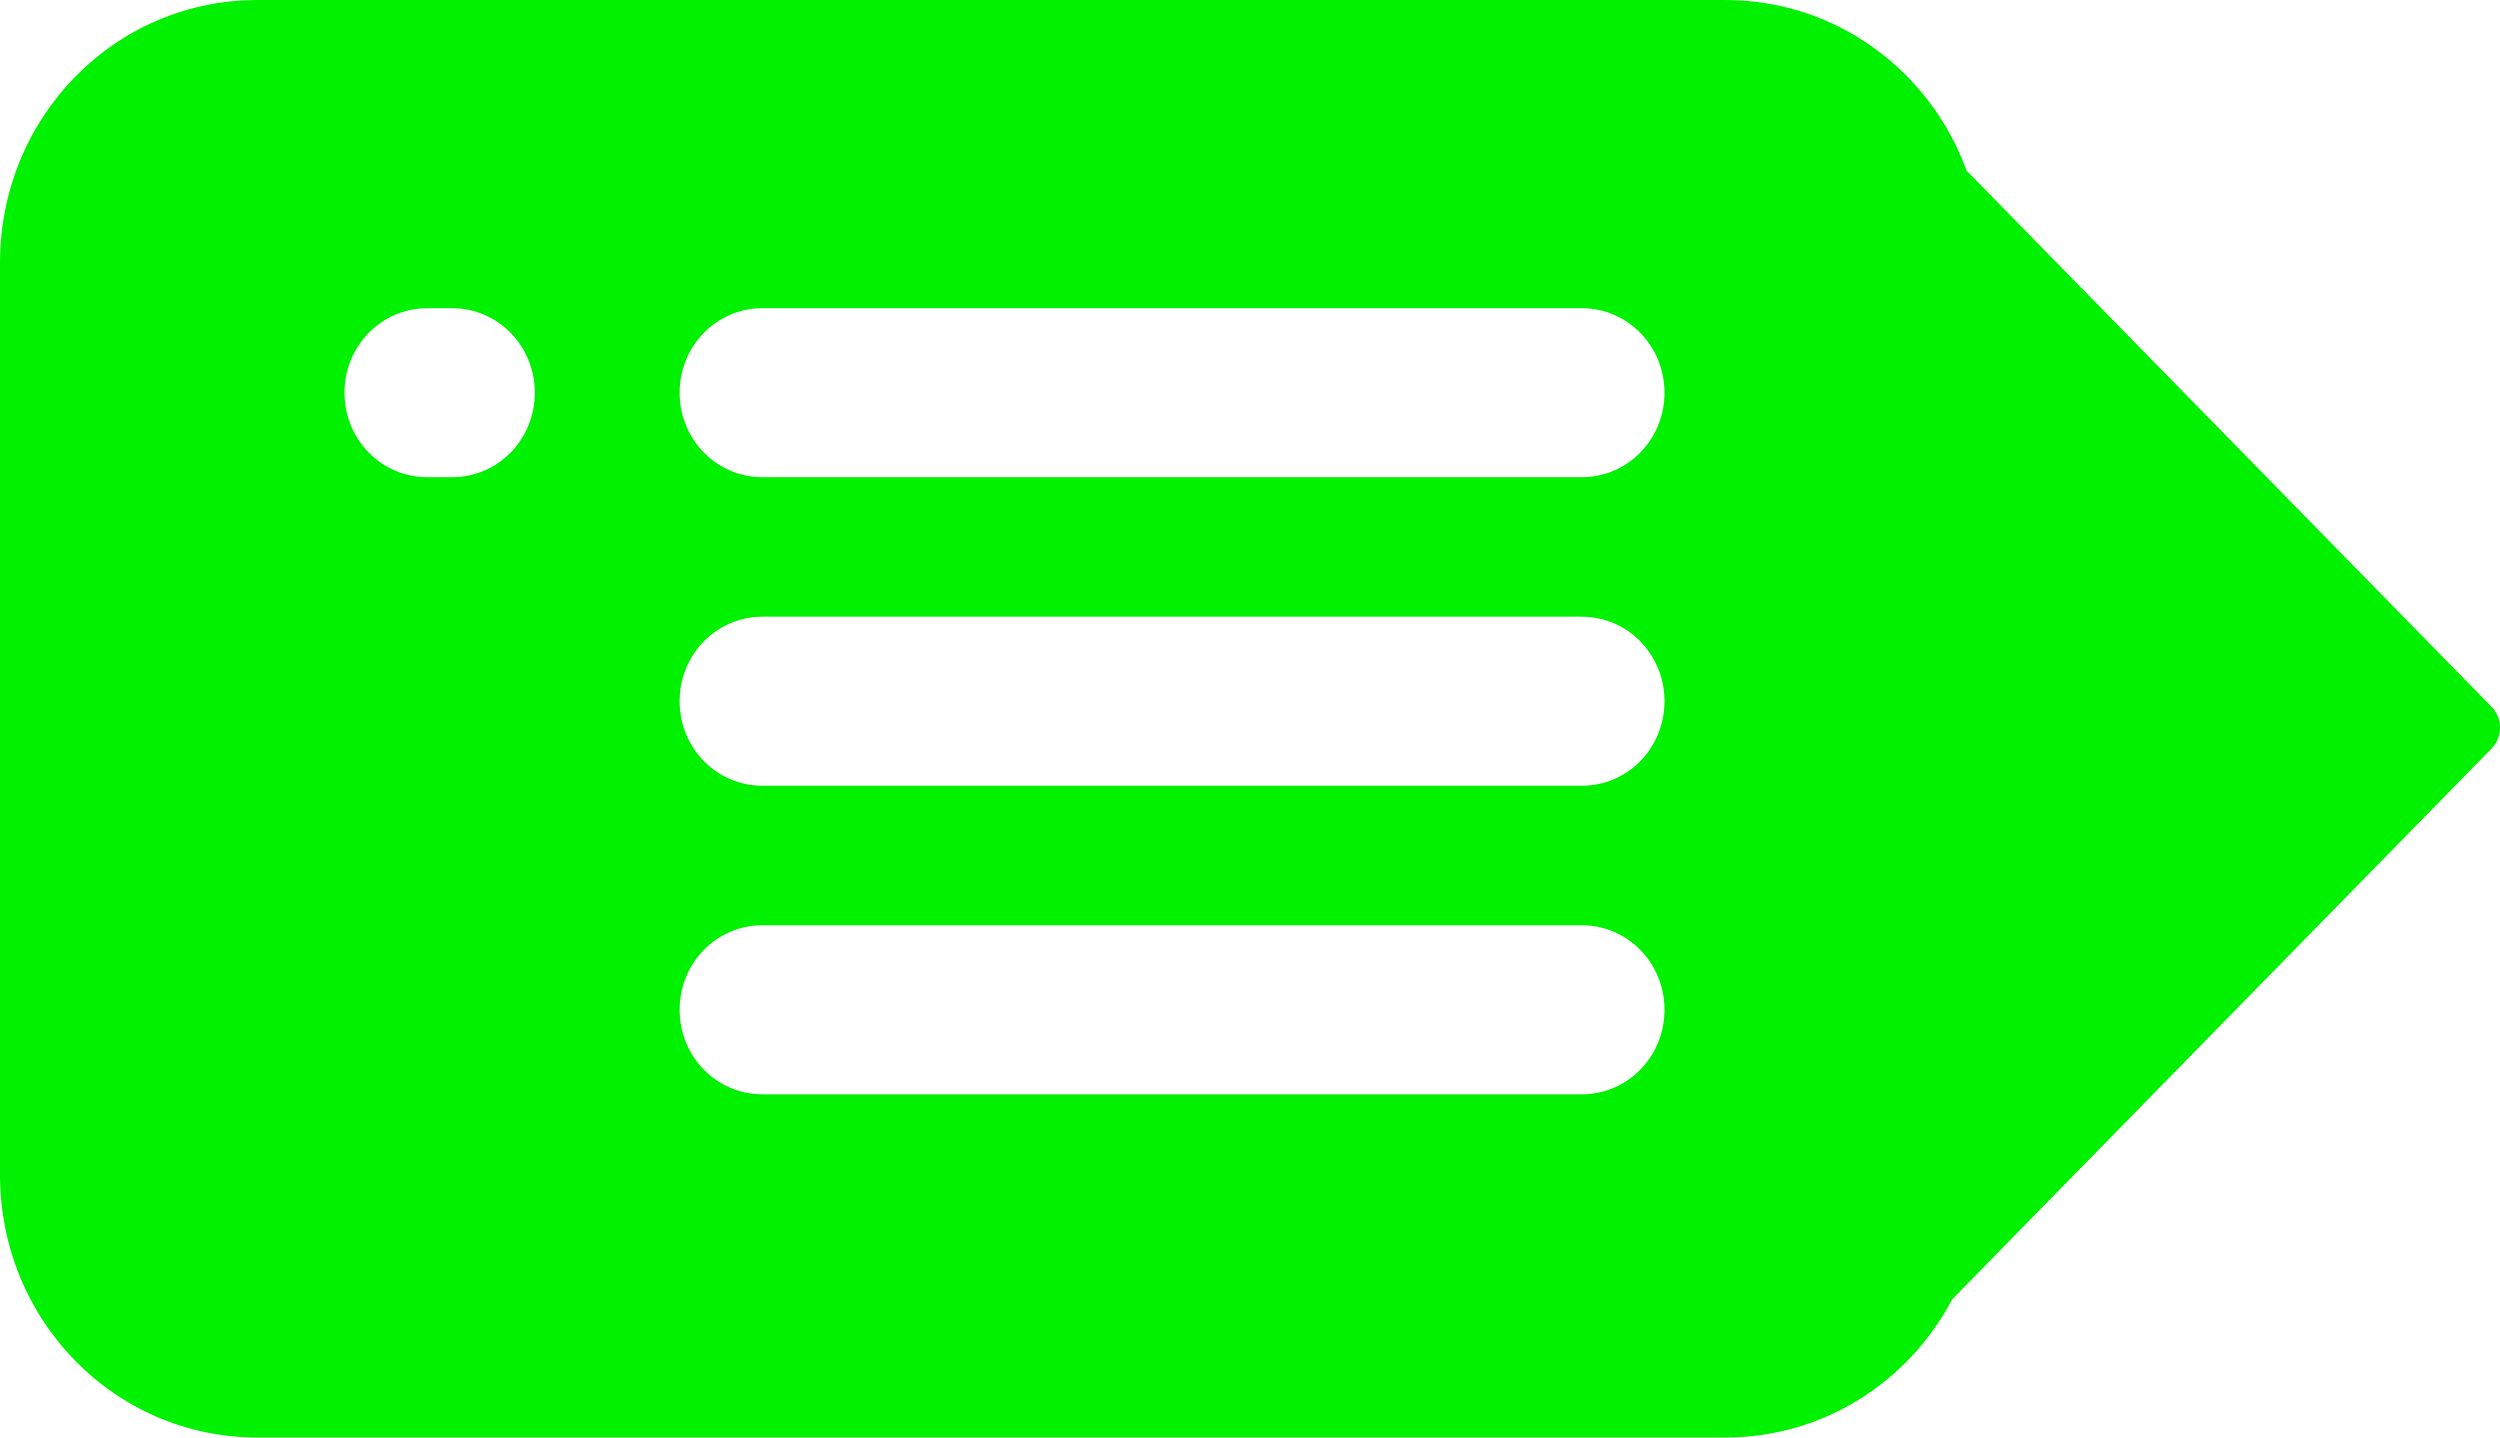
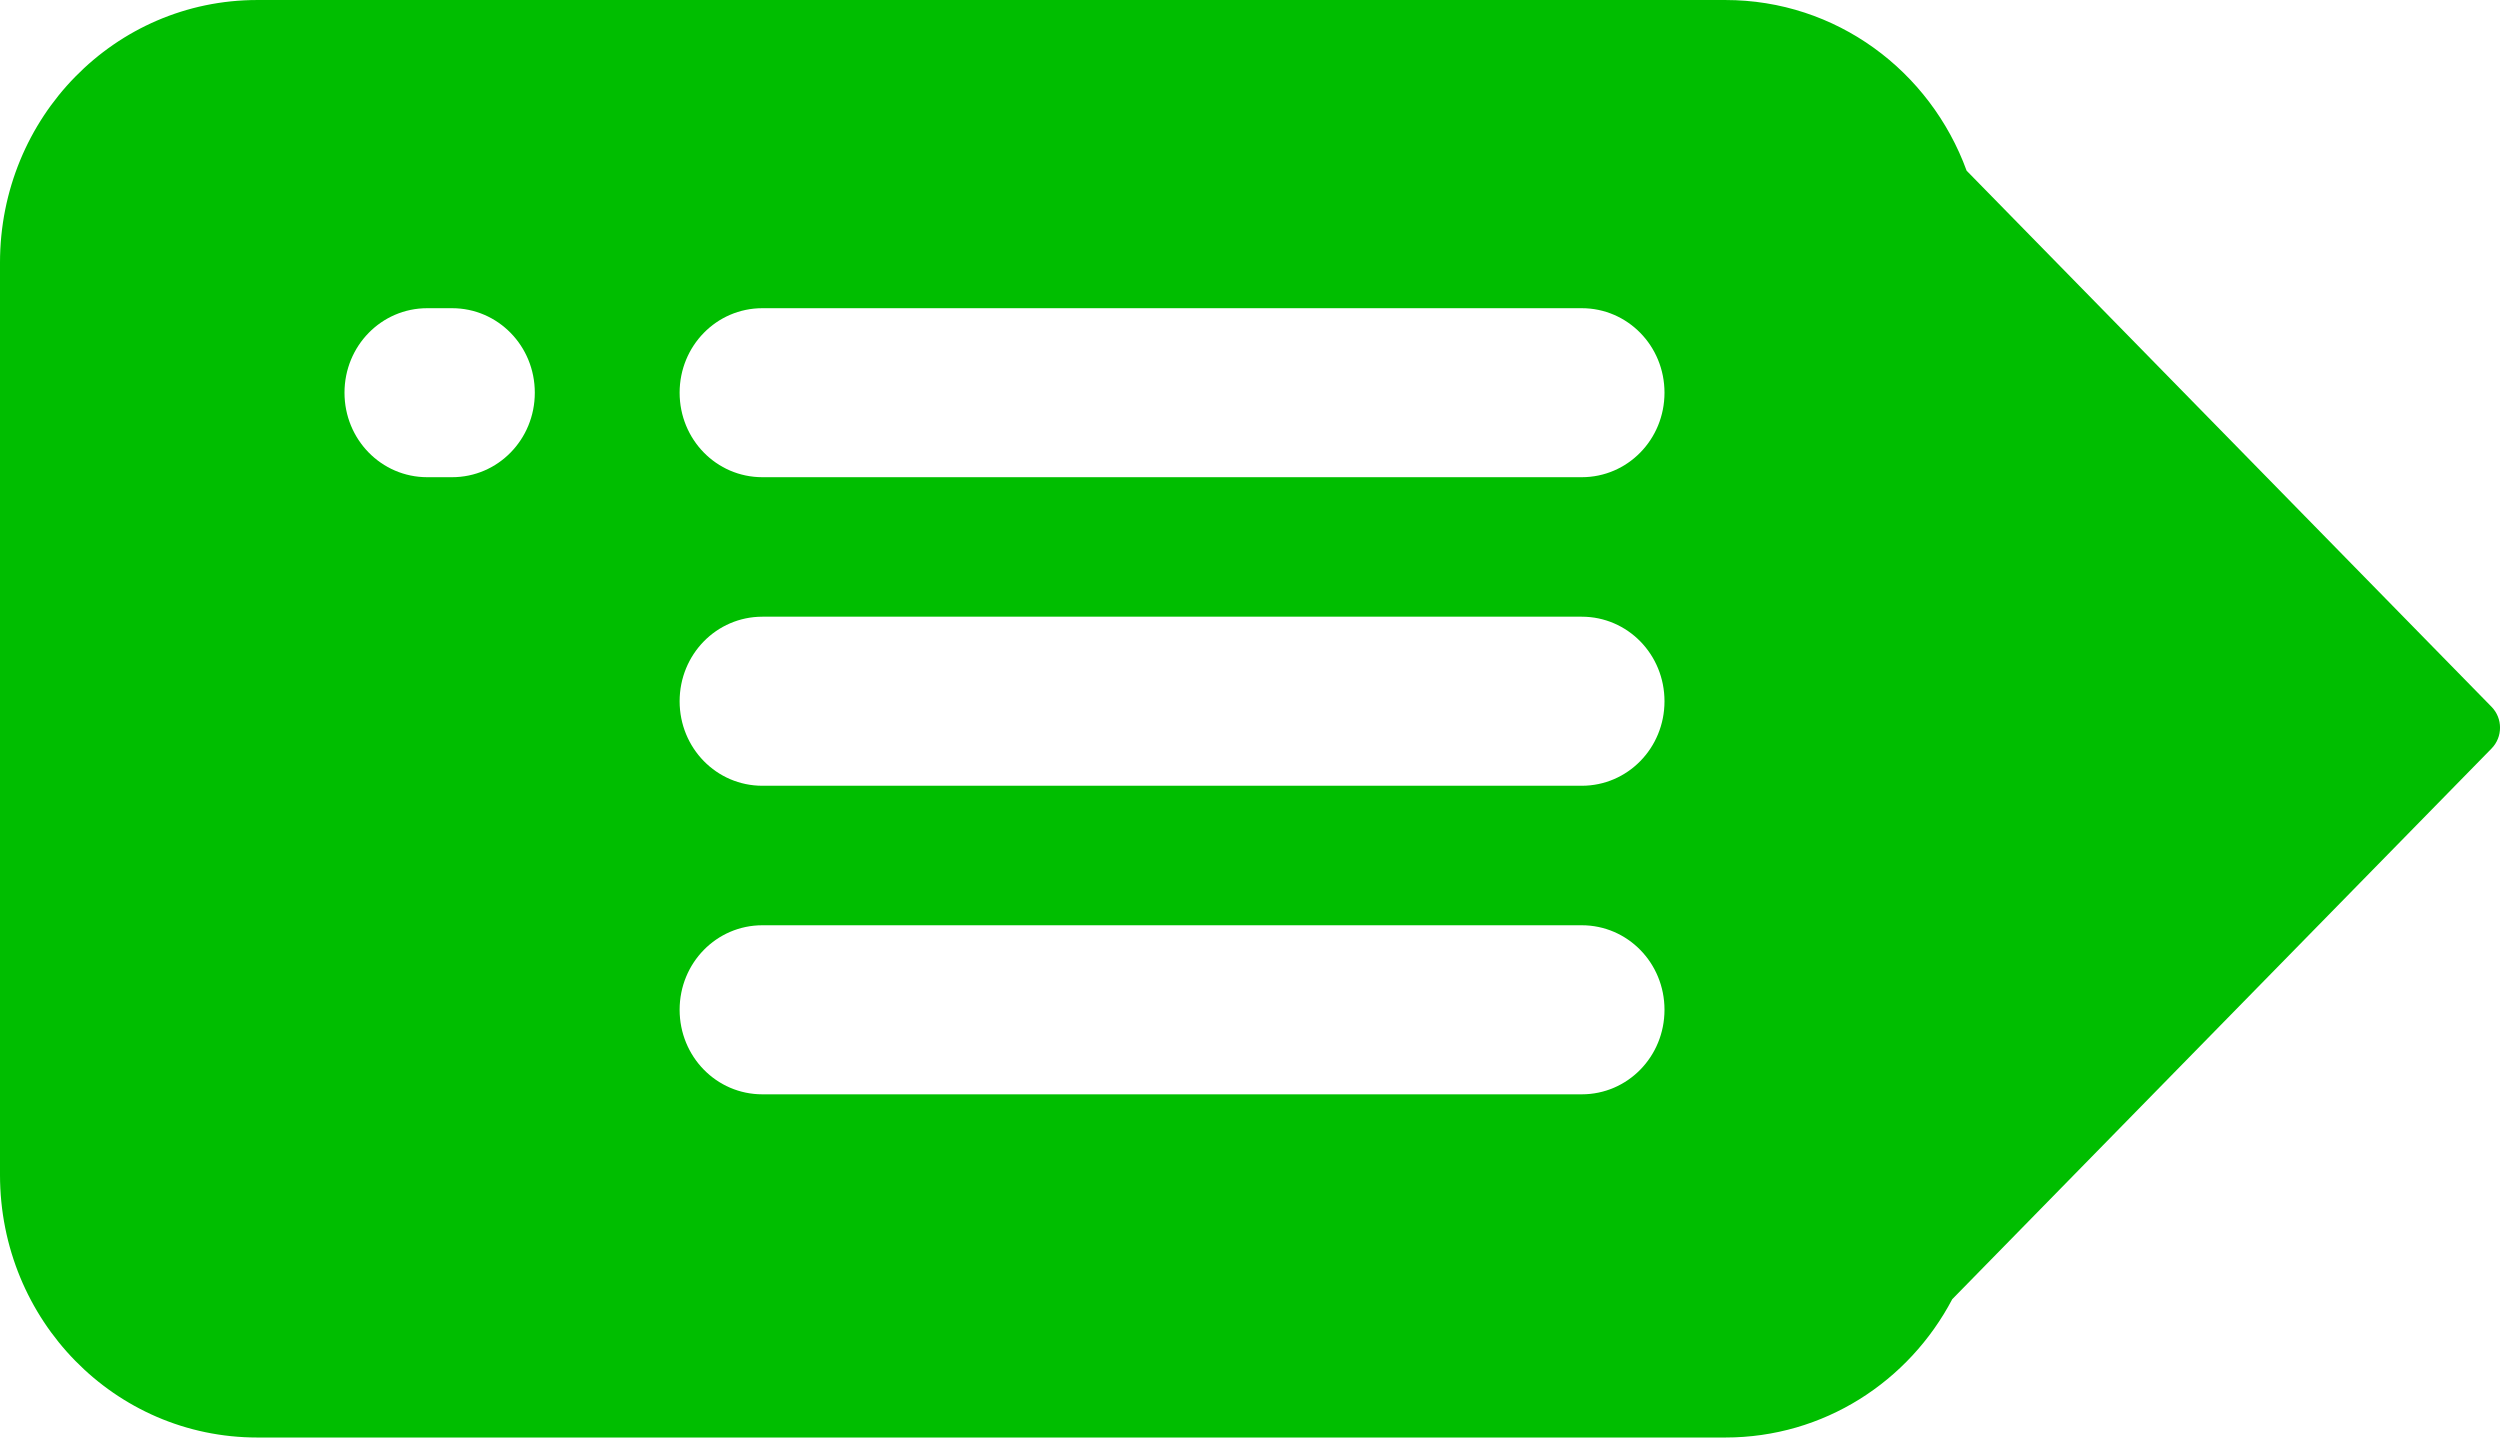
<svg xmlns="http://www.w3.org/2000/svg" version="1.0" width="40" height="23" id="svg3509">
-   <defs id="defs3511" />
-   <g transform="translate(-389.5001,-311.1478)" id="layer1">
-     <path d="M 393.617,311.148 C 391.336,311.148 389.5,313.023 389.5,315.352 L 389.5,329.944 C 389.5,332.273 391.336,334.148 393.617,334.148 L 417.106,334.148 C 418.68,334.148 420.042,333.254 420.736,331.935 L 429.364,323.125 C 429.546,322.94 429.546,322.641 429.364,322.456 L 420.966,313.879 C 420.383,312.281 418.879,311.148 417.106,311.148 L 393.617,311.148 z M 396.336,316.079 L 396.733,316.079 C 397.467,316.079 398.057,316.682 398.057,317.431 C 398.057,318.18 397.467,318.783 396.733,318.783 L 396.336,318.783 C 395.602,318.783 395.012,318.18 395.012,317.431 C 395.012,316.682 395.602,316.079 396.336,316.079 z M 401.698,316.079 L 414.808,316.079 C 415.542,316.079 416.132,316.682 416.132,317.431 C 416.132,318.18 415.542,318.783 414.808,318.783 L 401.698,318.783 C 400.964,318.783 400.374,318.18 400.374,317.431 C 400.374,316.682 400.964,316.079 401.698,316.079 z M 401.698,321.015 L 414.808,321.015 C 415.542,321.015 416.132,321.618 416.132,322.368 C 416.132,323.117 415.542,323.72 414.808,323.72 L 401.698,323.72 C 400.964,323.72 400.374,323.117 400.374,322.368 C 400.374,321.618 400.964,321.015 401.698,321.015 z M 401.698,325.952 L 414.808,325.952 C 415.542,325.952 416.132,326.555 416.132,327.304 C 416.132,328.054 415.542,328.657 414.808,328.657 L 401.698,328.657 C 400.964,328.657 400.374,328.054 400.374,327.304 C 400.374,326.555 400.964,325.952 401.698,325.952 z" id="path3448" style="opacity:1;fill:#00f200;fill-opacity:1;fill-rule:evenodd;stroke:none;stroke-width:22.283;stroke-linecap:round;stroke-linejoin:miter;stroke-miterlimit:4;stroke-dasharray:none;stroke-dashoffset:0;stroke-opacity:1" />
+   <defs id="defs3511">
+     </defs>
+   <g transform="translate(-389.5001,-311.1478)" id="layer1" style="fill:#00be00;fill-opacity:1">
+     <path d="M 393.617,311.148 C 391.336,311.148 389.5,313.023 389.5,315.352 L 389.5,329.944 C 389.5,332.273 391.336,334.148 393.617,334.148 L 417.106,334.148 C 418.68,334.148 420.042,333.254 420.736,331.935 L 429.364,323.125 C 429.546,322.94 429.546,322.641 429.364,322.456 L 420.966,313.879 C 420.383,312.281 418.879,311.148 417.106,311.148 L 393.617,311.148 z M 396.336,316.079 L 396.733,316.079 C 397.467,316.079 398.057,316.682 398.057,317.431 C 398.057,318.18 397.467,318.783 396.733,318.783 L 396.336,318.783 C 395.602,318.783 395.012,318.18 395.012,317.431 C 395.012,316.682 395.602,316.079 396.336,316.079 z M 401.698,316.079 L 414.808,316.079 C 415.542,316.079 416.132,316.682 416.132,317.431 C 416.132,318.18 415.542,318.783 414.808,318.783 L 401.698,318.783 C 400.964,318.783 400.374,318.18 400.374,317.431 C 400.374,316.682 400.964,316.079 401.698,316.079 z M 401.698,321.015 L 414.808,321.015 C 415.542,321.015 416.132,321.618 416.132,322.368 C 416.132,323.117 415.542,323.72 414.808,323.72 L 401.698,323.72 C 400.964,323.72 400.374,323.117 400.374,322.368 C 400.374,321.618 400.964,321.015 401.698,321.015 z M 401.698,325.952 L 414.808,325.952 C 415.542,325.952 416.132,326.555 416.132,327.304 C 416.132,328.054 415.542,328.657 414.808,328.657 L 401.698,328.657 C 400.964,328.657 400.374,328.054 400.374,327.304 C 400.374,326.555 400.964,325.952 401.698,325.952 z" id="path3448" style="opacity:1;fill:#00be00;fill-opacity:1;fill-rule:evenodd;stroke:none;stroke-width:22.283;stroke-linecap:round;stroke-linejoin:miter;stroke-miterlimit:4;stroke-dasharray:none;stroke-dashoffset:0;stroke-opacity:1" />
  </g>
</svg>
